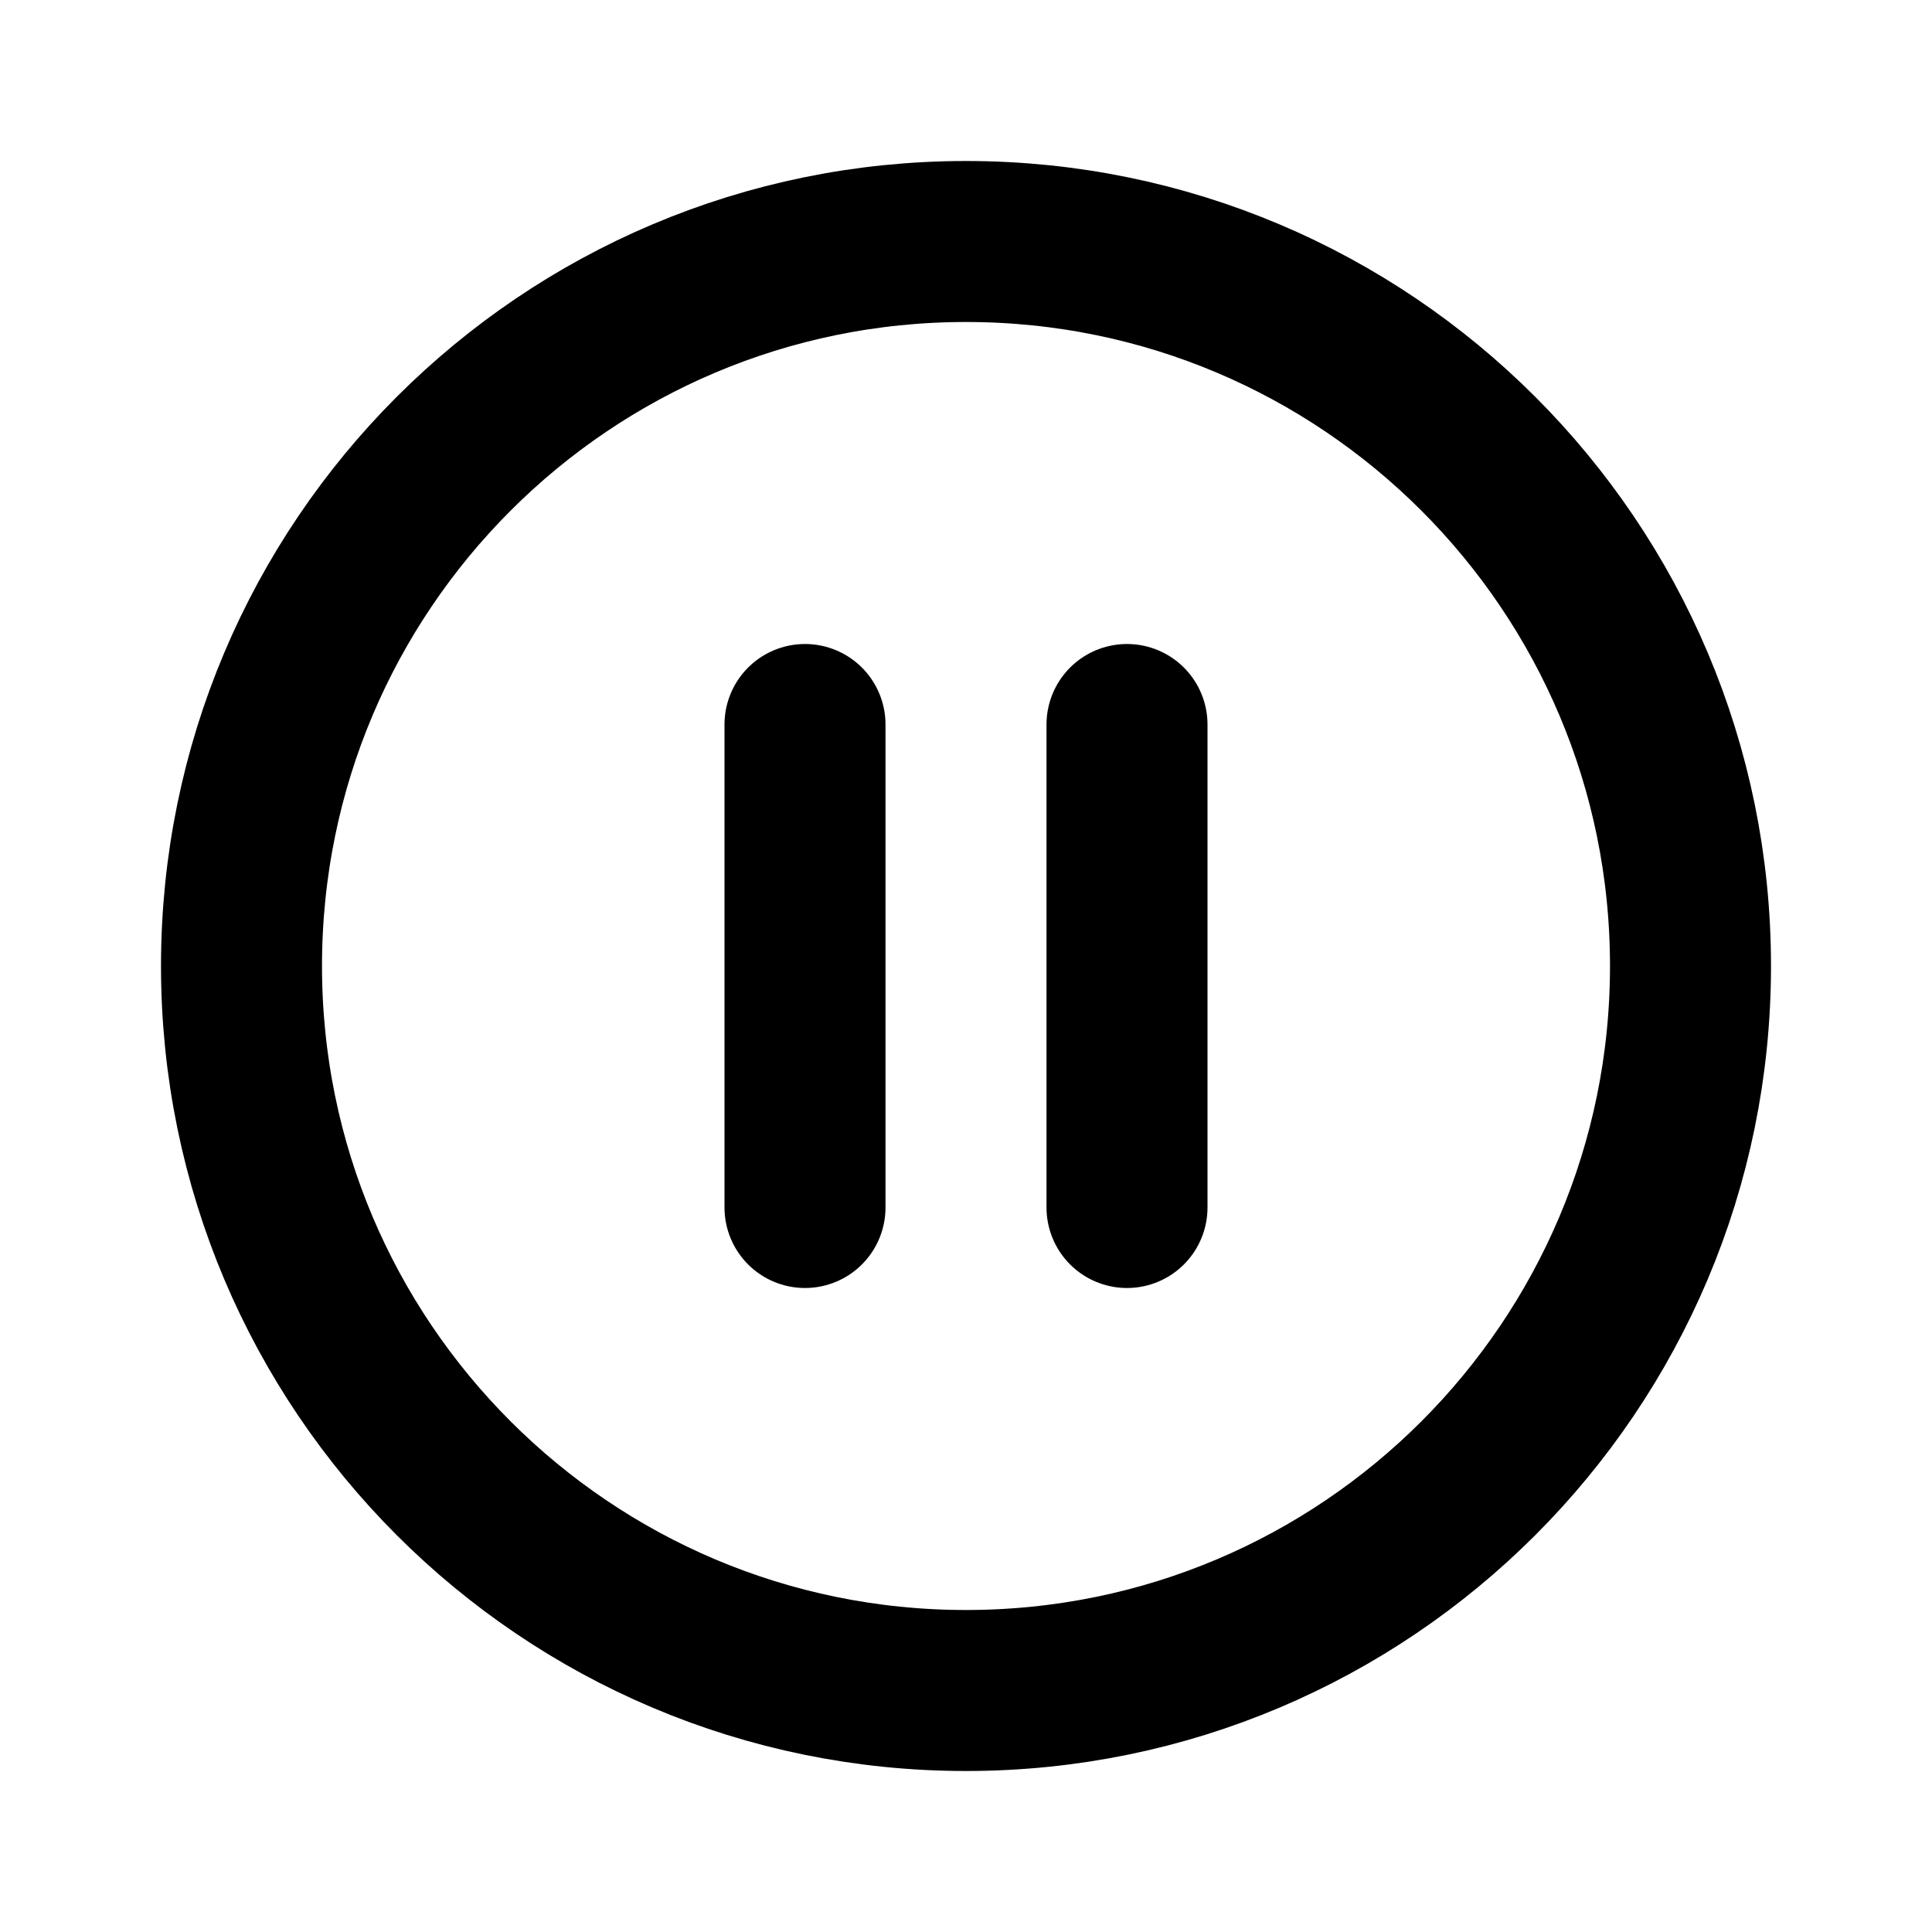
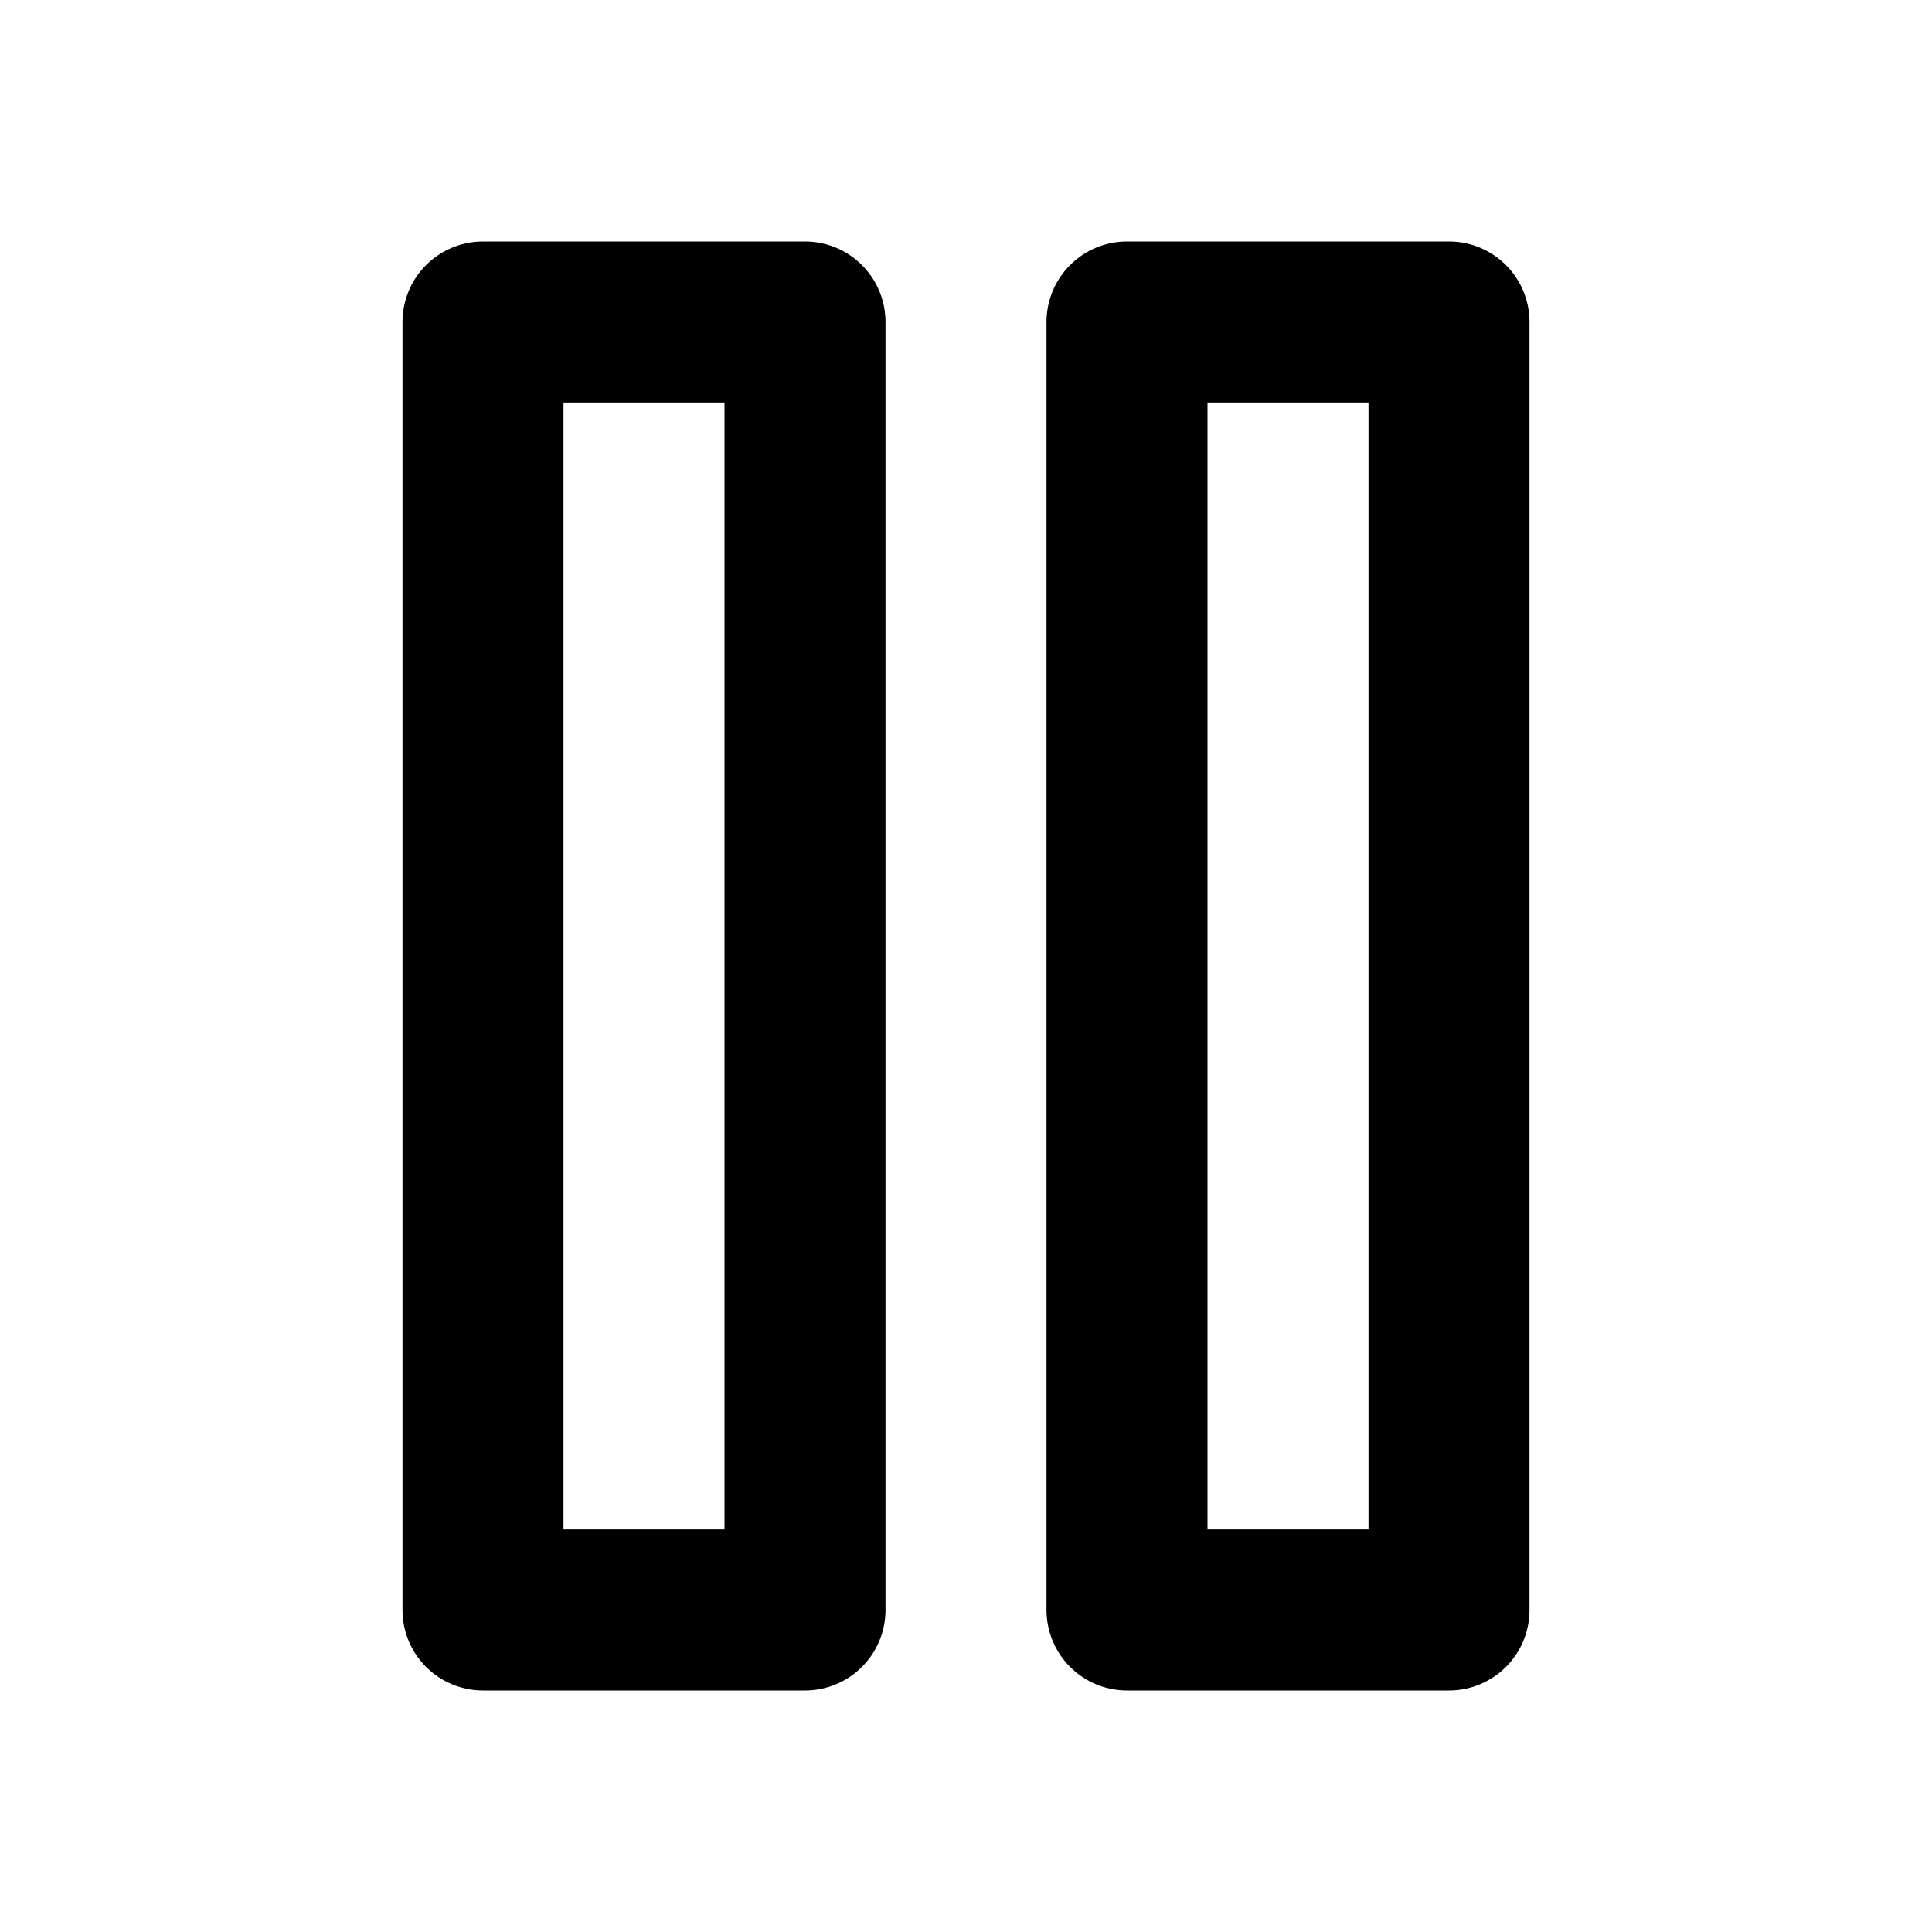
- <svg xmlns="http://www.w3.org/2000/svg" width="24" height="24" fill="none" viewBox="0 0 24 24">
-   <path stroke="currentColor" stroke-linecap="round" stroke-linejoin="round" stroke-width="2" d="M10 9v6m4-6v6m7-3a9 9 0 1 1-18 0 9 9 0 0 1 18 0Z" />
+ <svg xmlns="http://www.w3.org/2000/svg" width="24" height="24" viewBox="0 0 24 24" fill="none" stroke="currentColor" stroke-width="2" stroke-linecap="round" stroke-linejoin="round">
+   <rect width="4" height="16" x="6" y="4" />
+   <rect width="4" height="16" x="14" y="4" />
</svg>
